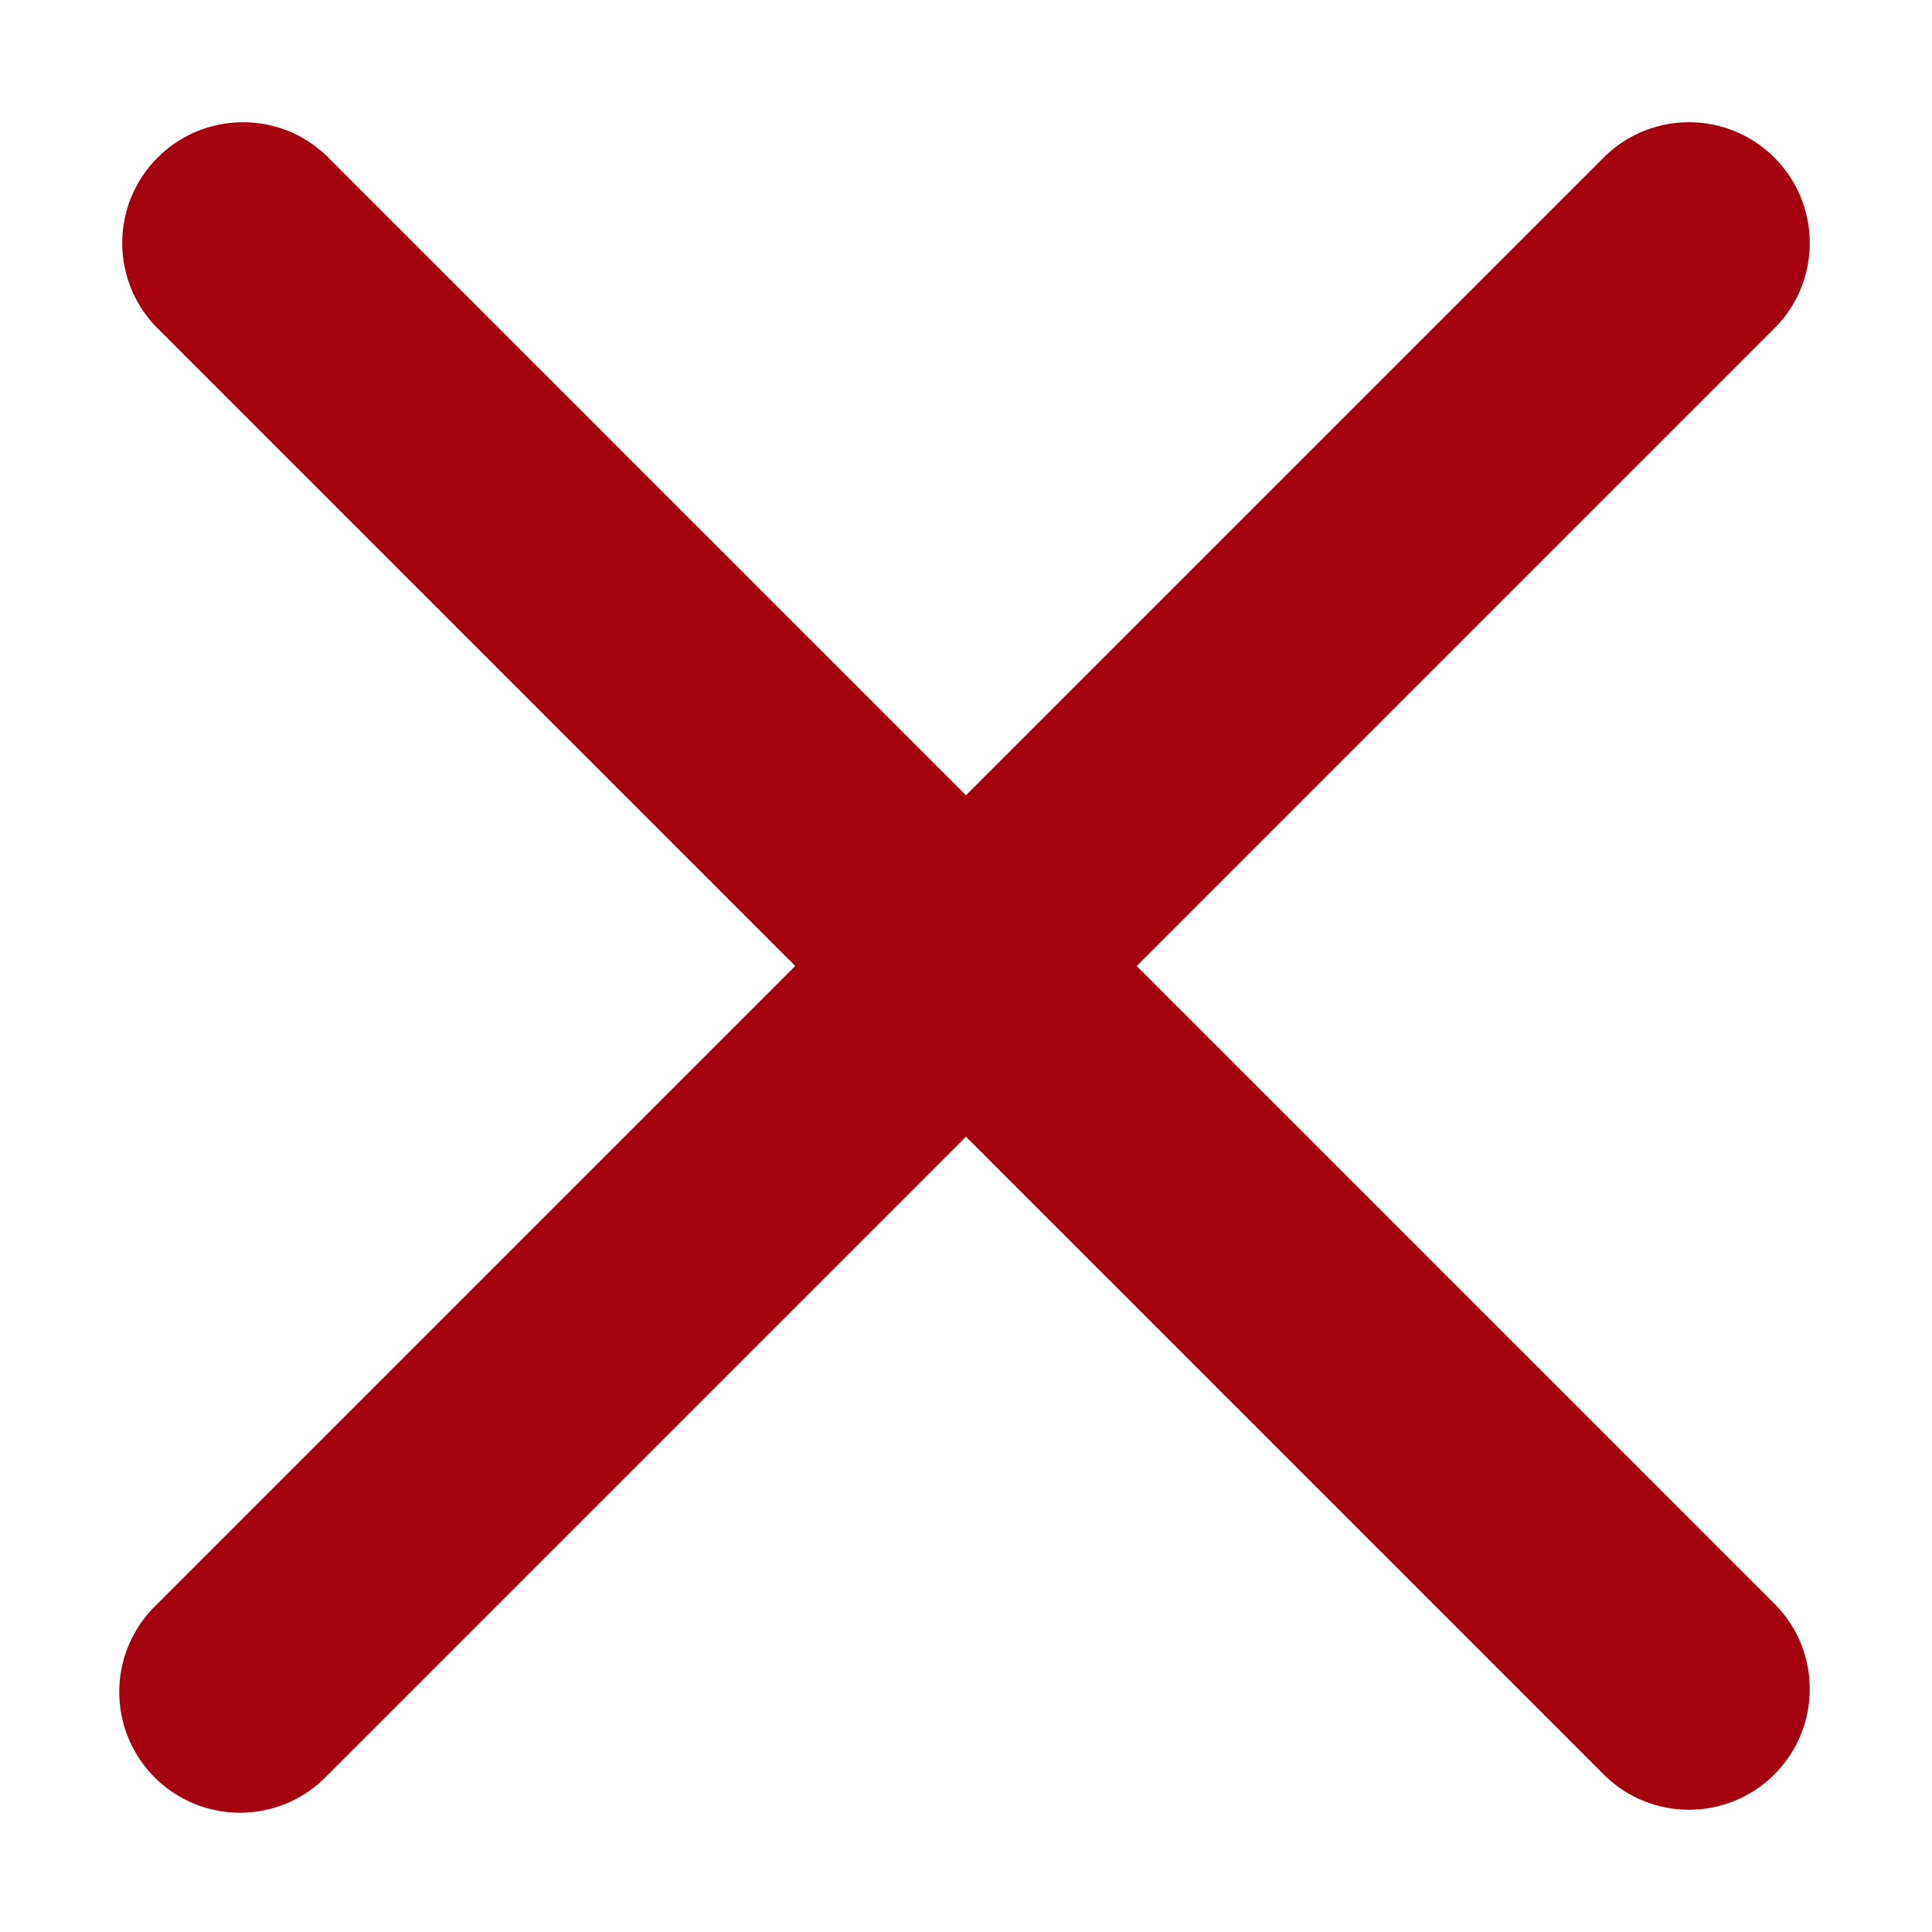
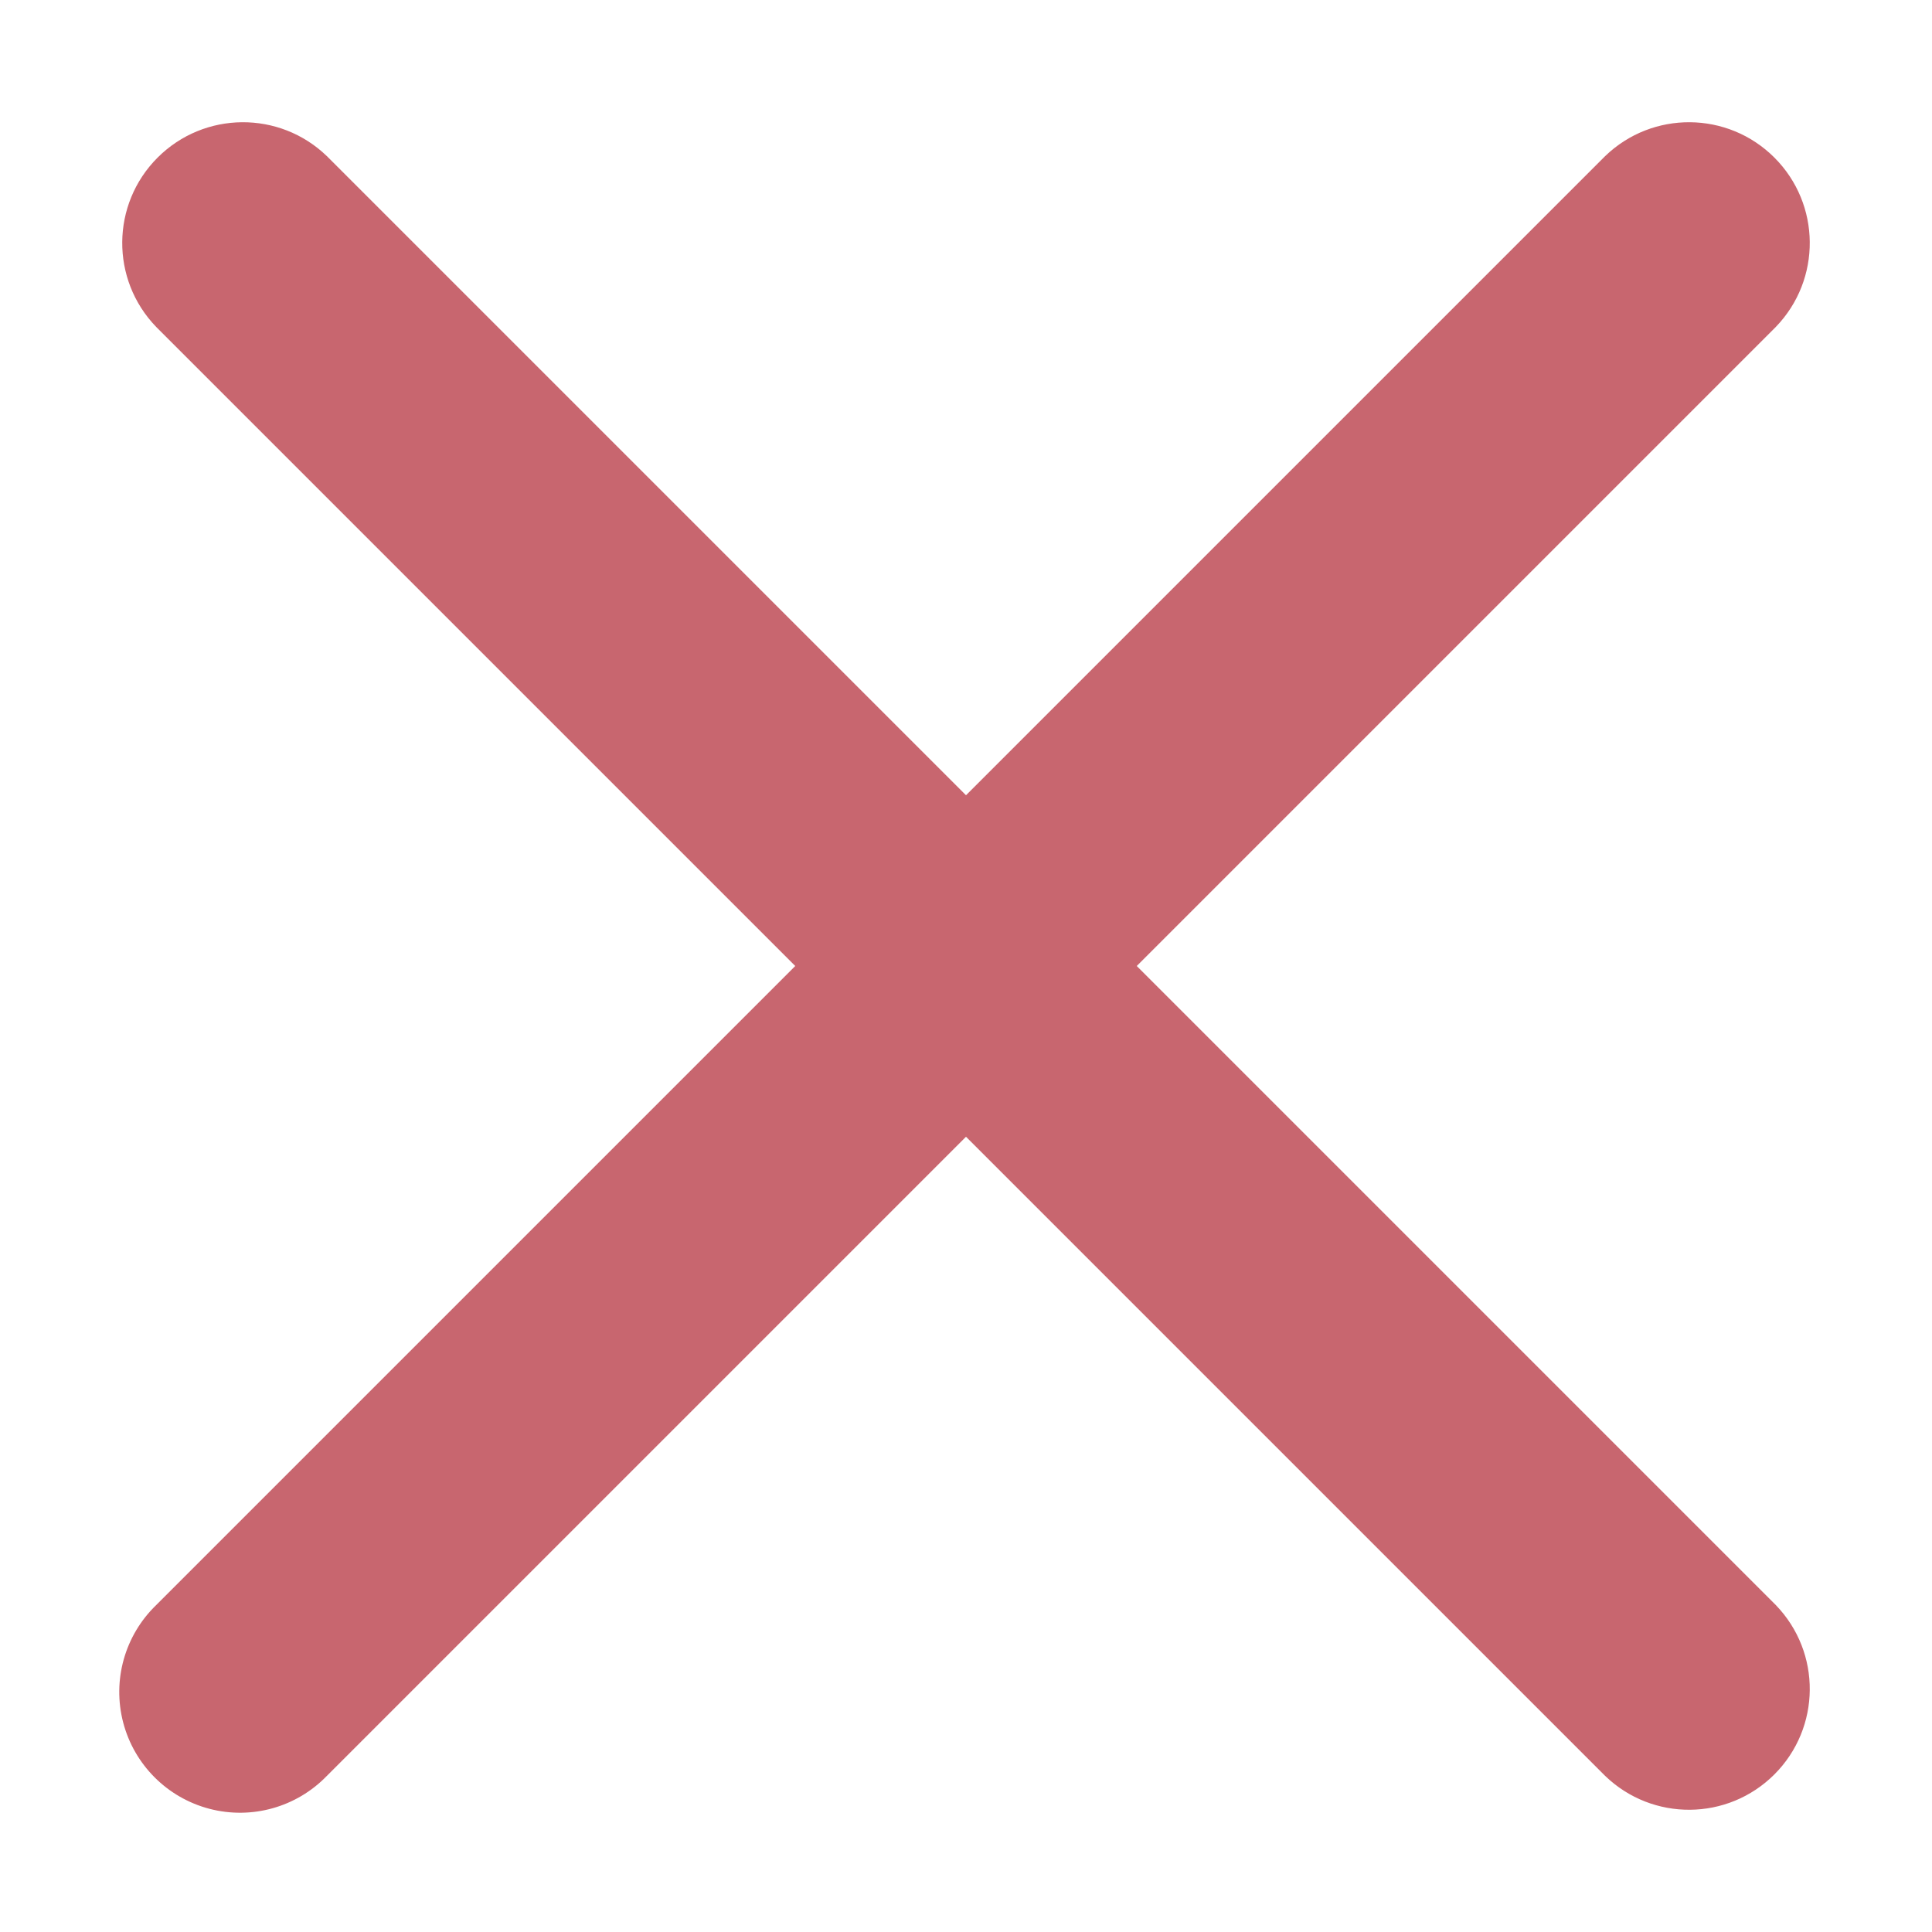
<svg xmlns="http://www.w3.org/2000/svg" width="16" height="16" viewBox="0 0 16 16">
-   <path fill="#a4000f" d="M9.414 8l5.293-5.293a1 1 0 0 0-1.414-1.414L8 6.586 2.707 1.293a1 1 0 0 0-1.414 1.414L6.586 8l-5.293 5.293a1 1 0 1 0 1.414 1.414L8 9.414l5.293 5.293a1 1 0 0 0 1.414-1.414z" />
+   <path fill="#a4000f" fill-opacity=".6" d="M9.414 8l5.293-5.293a1 1 0 0 0-1.414-1.414L8 6.586 2.707 1.293a1 1 0 0 0-1.414 1.414L6.586 8l-5.293 5.293a1 1 0 1 0 1.414 1.414L8 9.414l5.293 5.293a1 1 0 0 0 1.414-1.414z" />
</svg>
